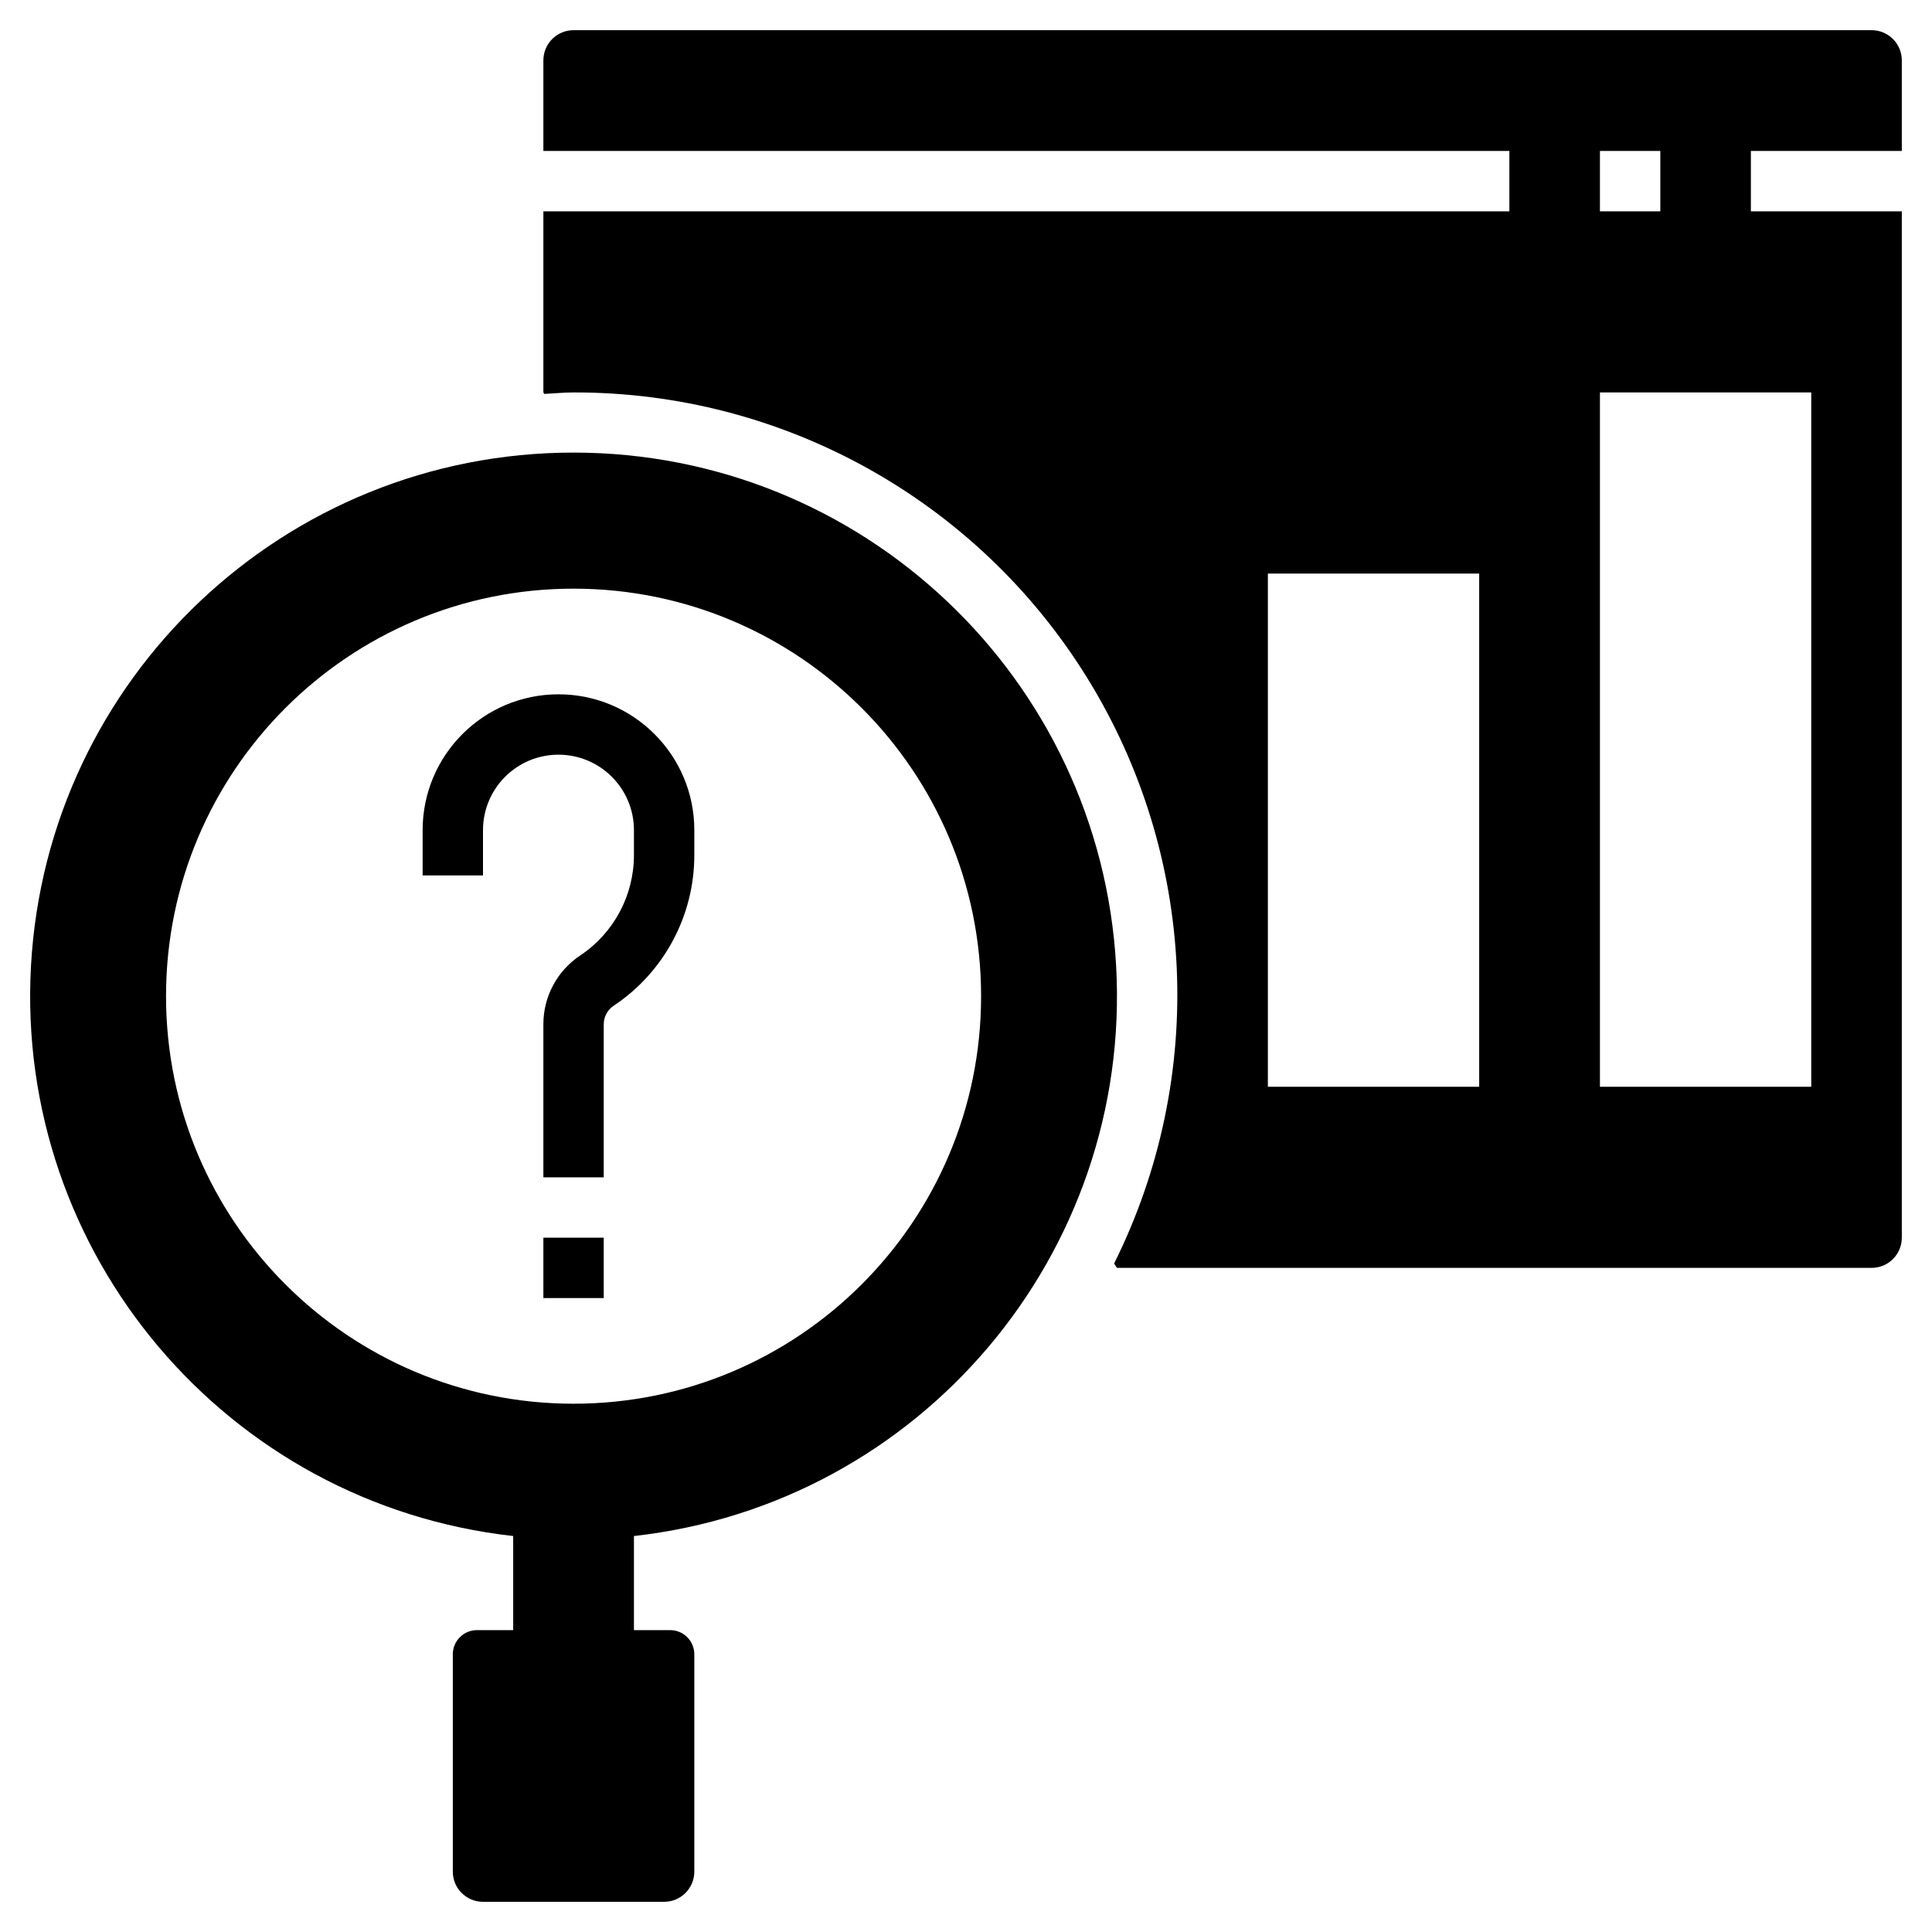
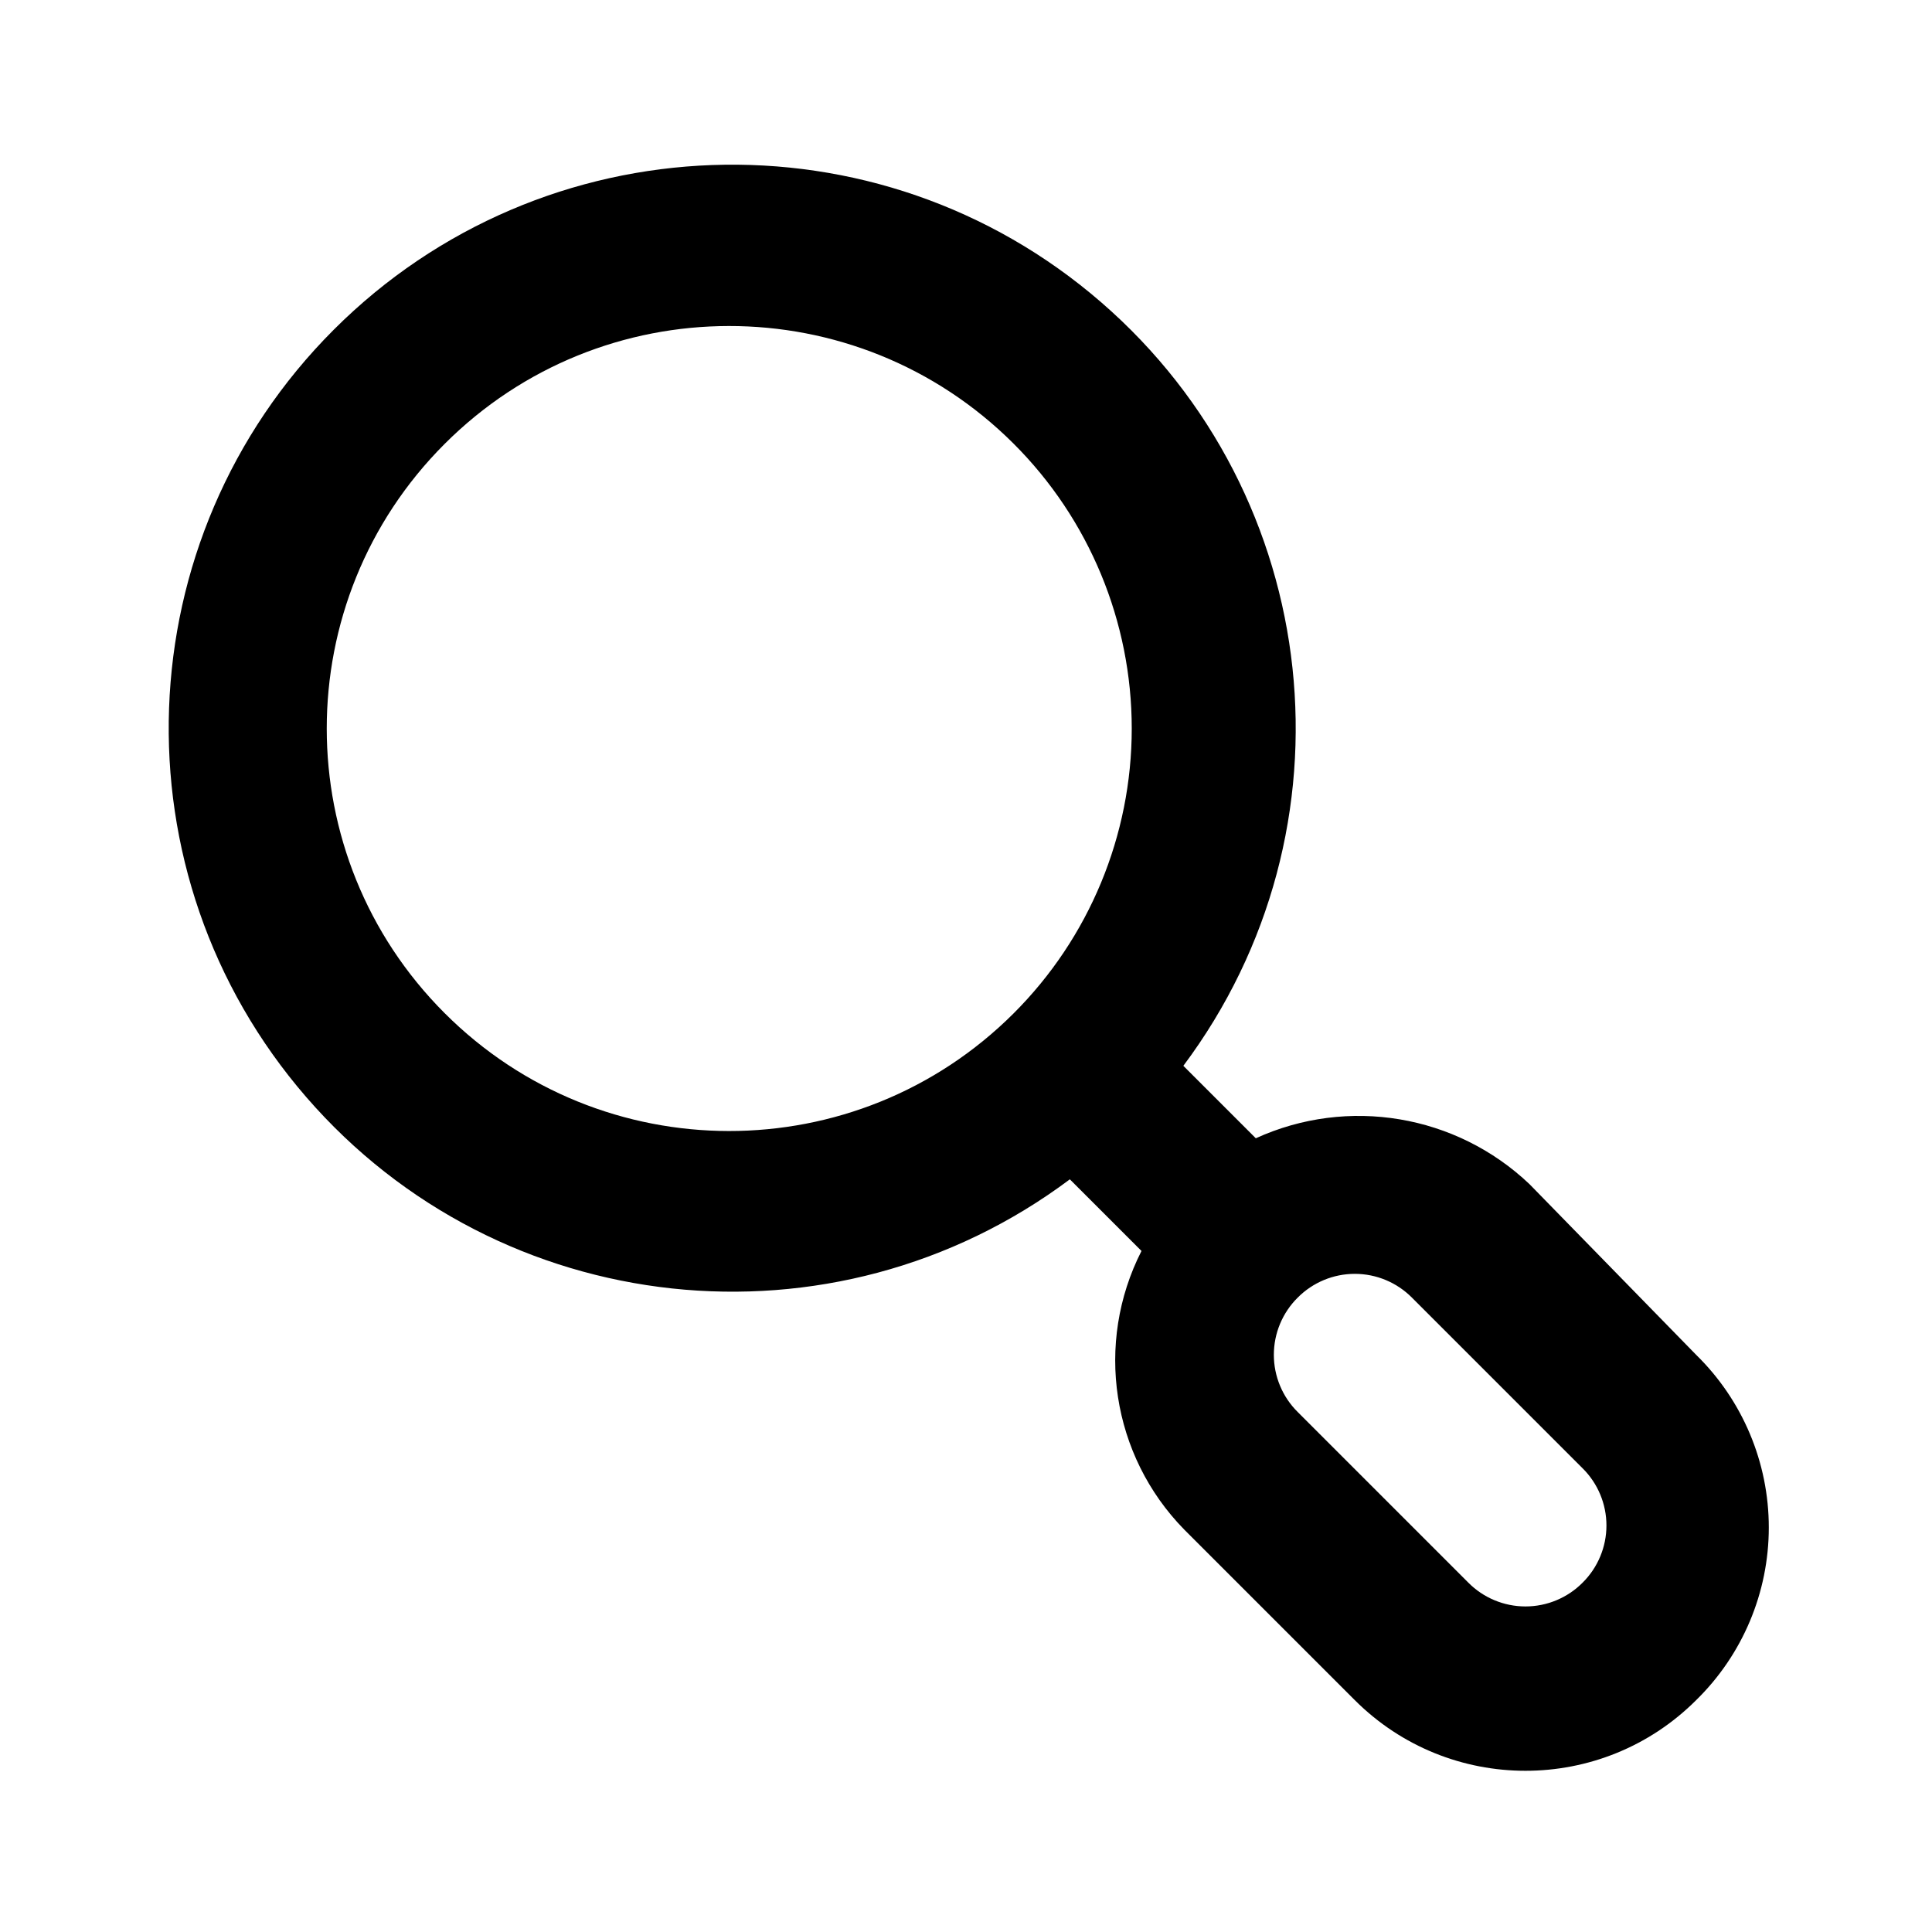
- <svg xmlns="http://www.w3.org/2000/svg" data-name="Layer 1" viewBox="0 0 64 64">
-   <path d="M17,50.883V54H15.8a.8.8,0,0,0-.8.8V62a1,1,0,0,0,1,1h6a1,1,0,0,0,1-1V54.8a.8.8,0,0,0-.8-.8H21V50.883a18.001,18.001,0,1,0-4,0ZM19,19.5A13.5,13.5,0,1,1,5.5,33,13.5,13.5,0,0,1,19,19.5Z" />
-   <path d="M62 1H19a1 1 0 0 0-1 1V5H50V7H18v6l.032.049C18.355 13.033 18.673 13 19 13A19.956 19.956 0 0 1 36.906 41.856L37 42H62a1 1 0 0 0 1-1V7H58V5h5V2A1 1 0 0 0 62 1zM49 36H42V19h7zM53 5h2V7H53zm7 8V36H53V13zM16 27.5a2.5 2.5 0 0 1 5 0v.824a3.994 3.994 0 0 1-1.781 3.328A2.732 2.732 0 0 0 18 33.93V39h2V33.93a.735.735 0 0 1 .328-.613A5.991 5.991 0 0 0 23 28.324V27.5a4.5 4.5 0 0 0-9 0V29h2z" />
-   <rect width="2" height="2" x="18" y="41" />
+ <svg xmlns="http://www.w3.org/2000/svg" data-name="Layer 1" viewBox="0 0 24 24">
+   <path d="M21.07,16.83,19,14.71a3.08,3.08,0,0,0-3.4-.57l-.9-.9a7,7,0,1,0-1.41,1.41l.89.89A3,3,0,0,0,14.71,19l2.12,2.12a3,3,0,0,0,4.24,0A3,3,0,0,0,21.07,16.83Zm-8.48-4.24a5,5,0,1,1,0-7.08A5,5,0,0,1,12.59,12.59Zm7.07,7.07a1,1,0,0,1-1.42,0l-2.12-2.12a1,1,0,0,1,0-1.42,1,1,0,0,1,1.42,0l2.12,2.12A1,1,0,0,1,19.66,19.66Z" />
</svg>
